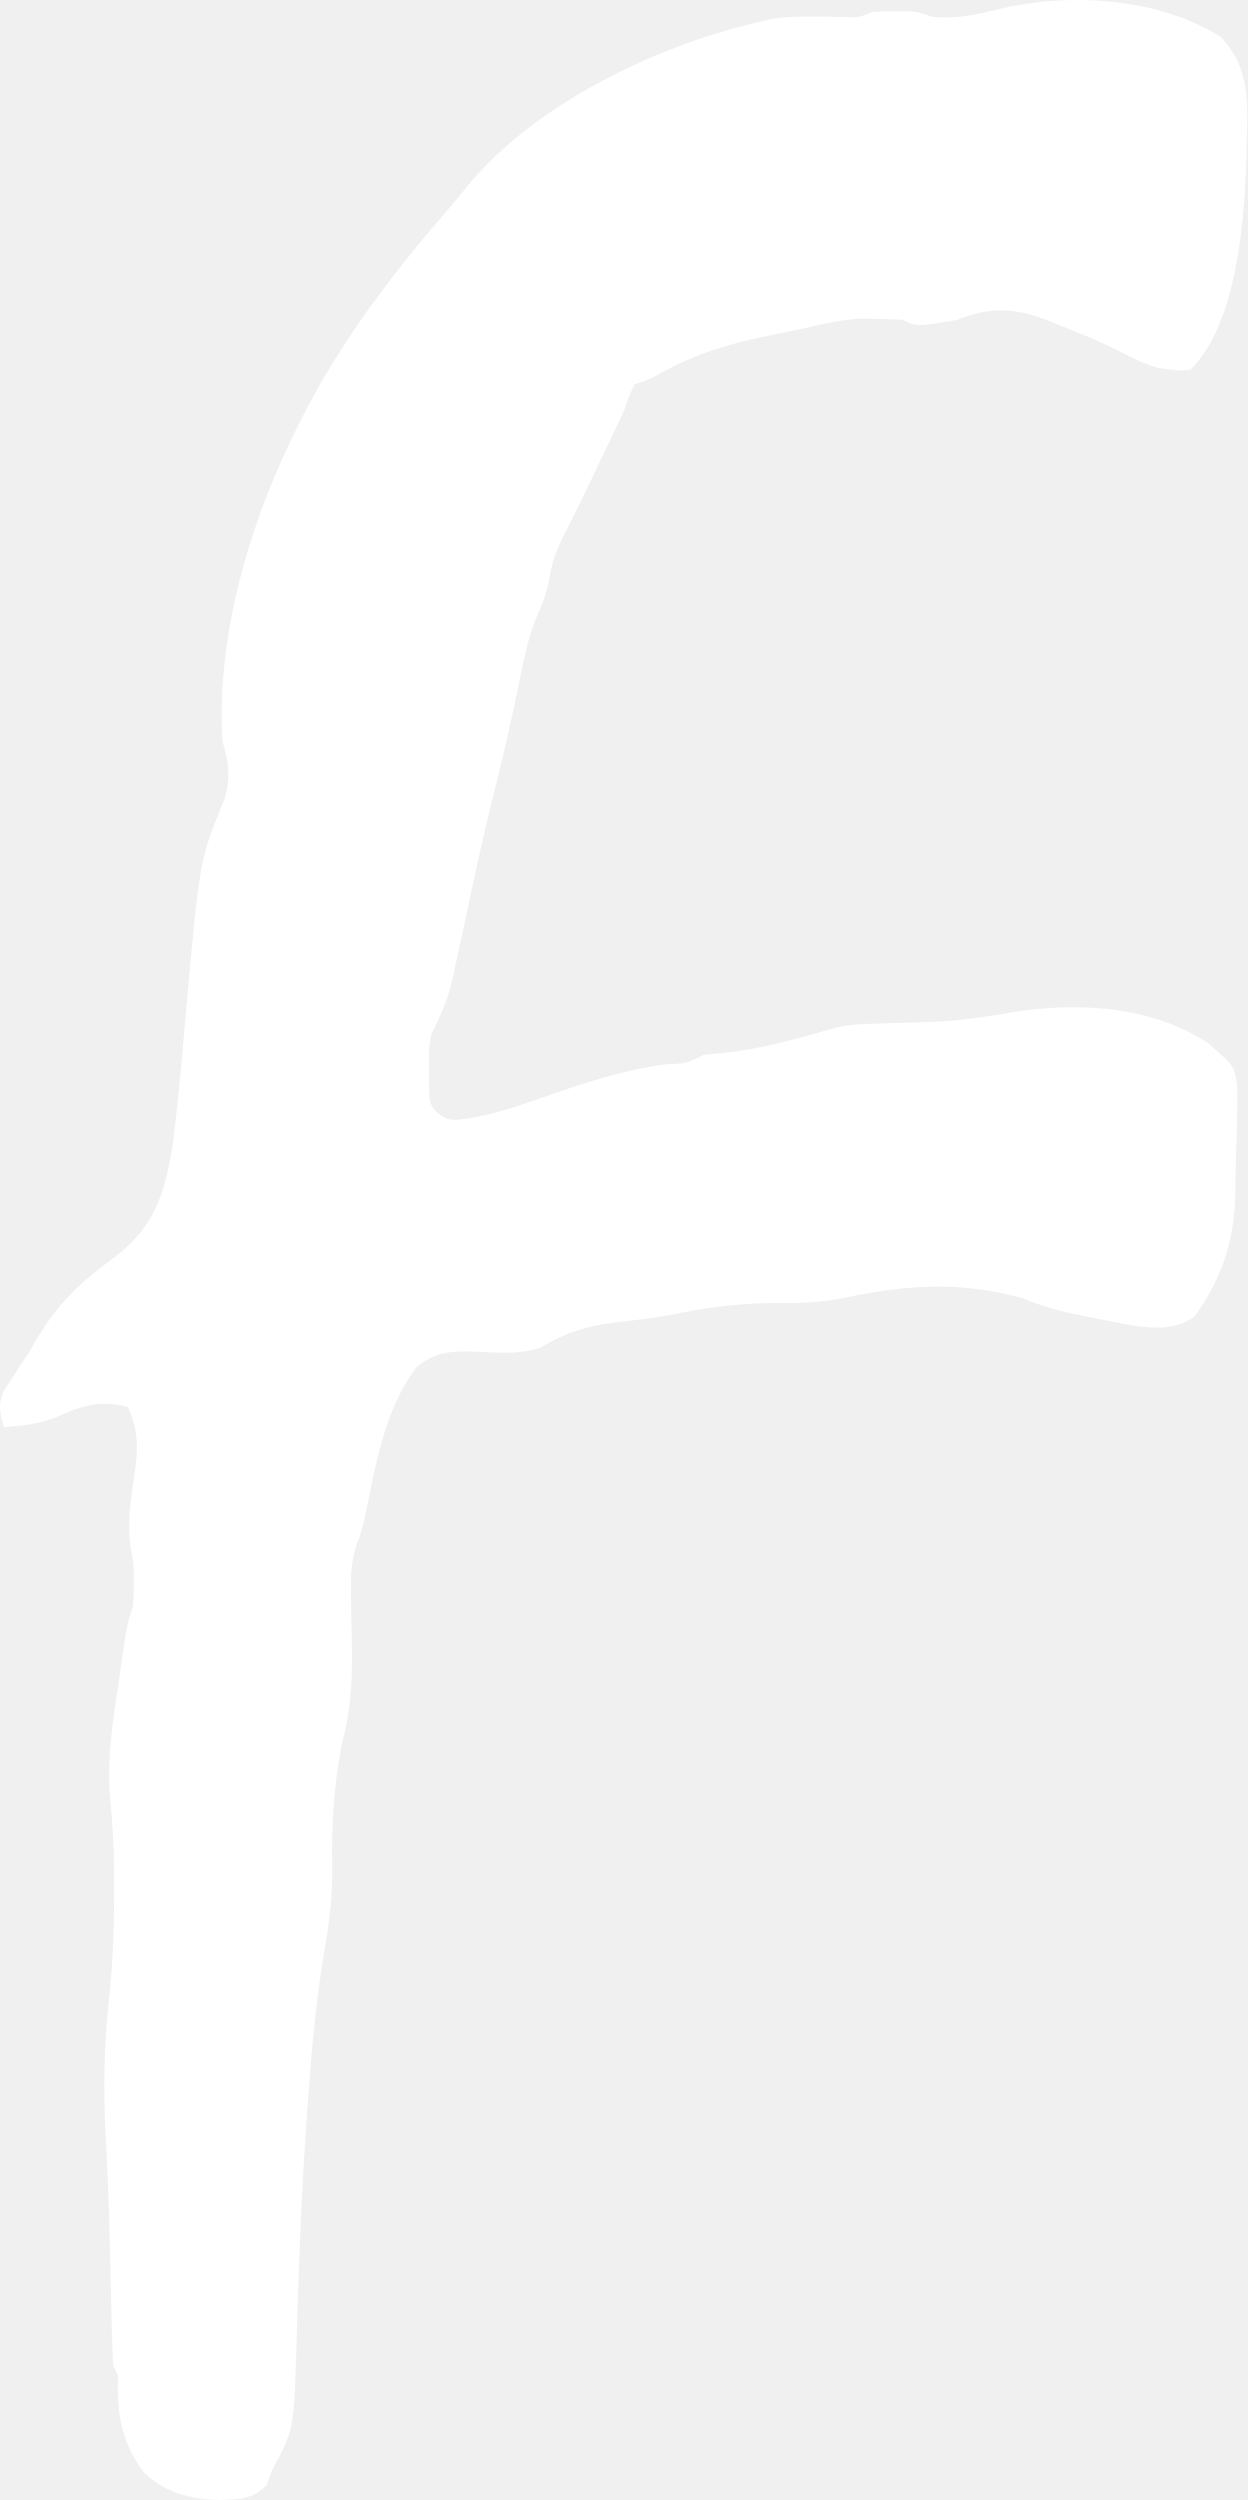
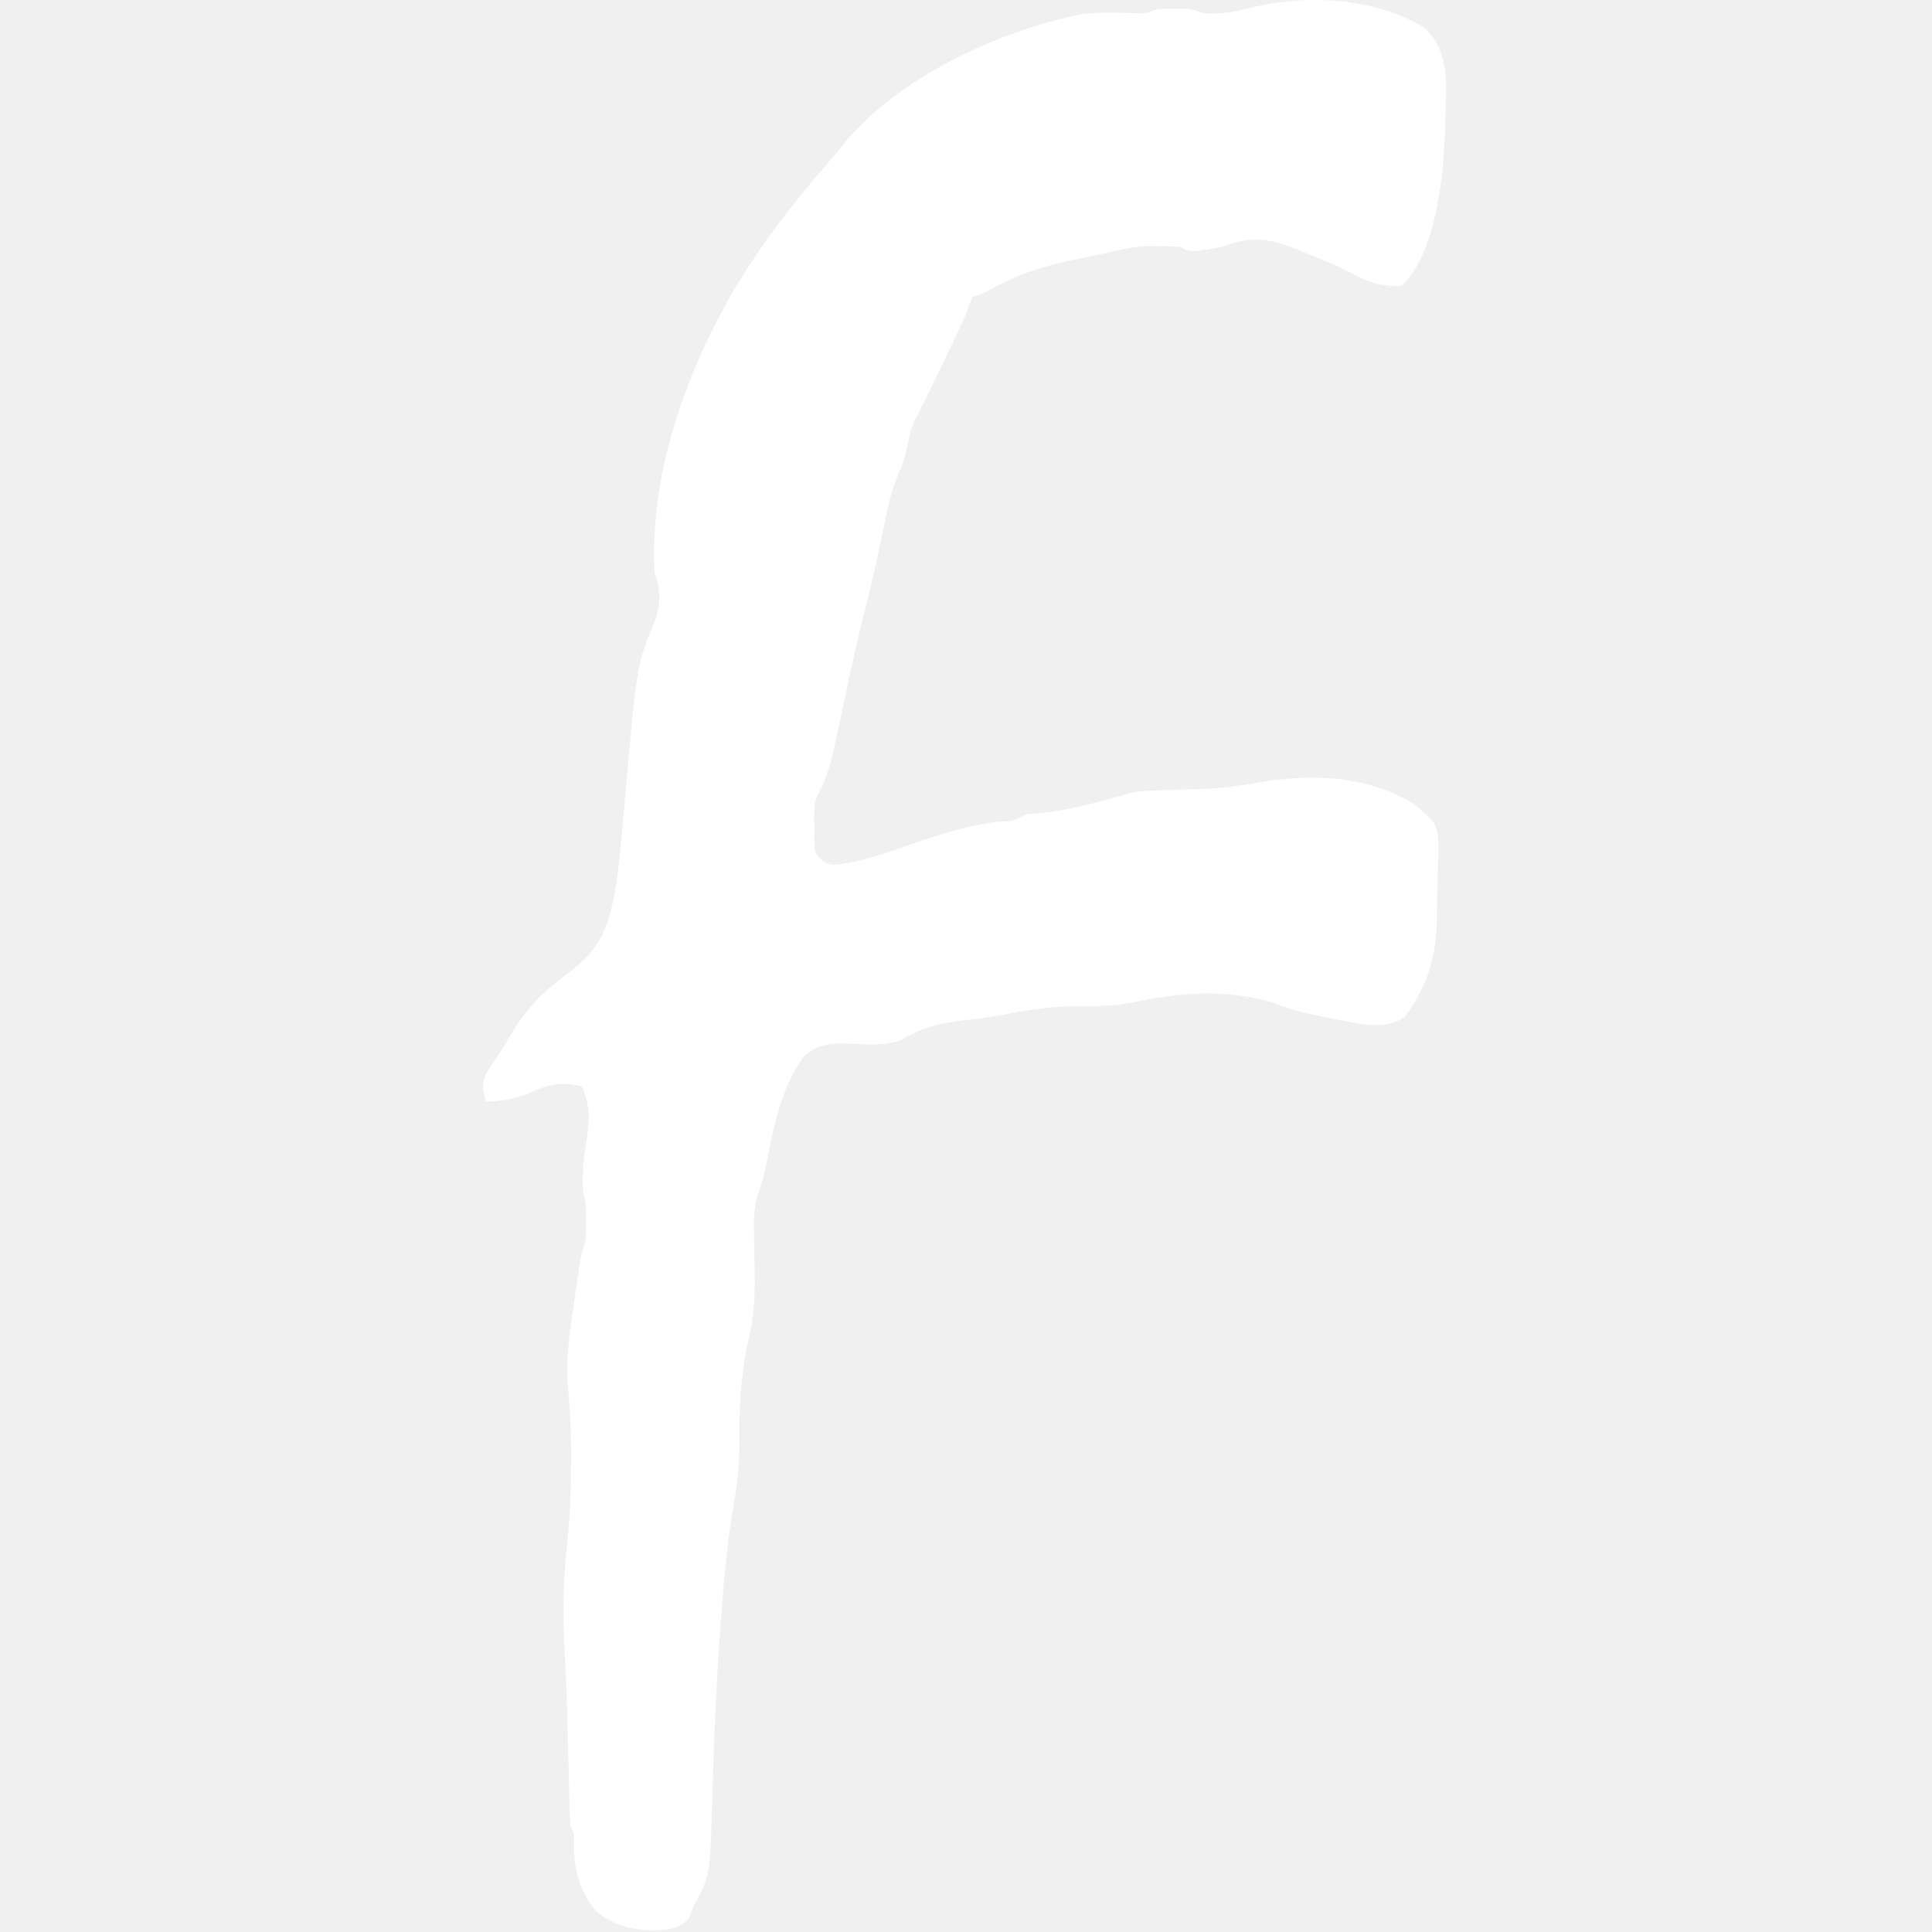
- <svg xmlns="http://www.w3.org/2000/svg" version="1.1" width="251.19" height="503.466" id="svg1">
+ <svg xmlns="http://www.w3.org/2000/svg" version="1.1" width="512" height="512" id="svg1">
  <defs id="defs1" />
-   <path d="m 245.797,7.4 c 6.669,6.836 5.315,15.127 5.215,24.07 -0.322,12.434 -1.873,33.701 -11.215,42.93 -1.98,0.312 -1.98,0.312 -4.188,0 -0.715,-0.083 -1.431,-0.165 -2.168,-0.25 -3.063,-0.869 -5.646,-2.199 -8.466,-3.658 -3.659,-1.833 -7.438,-3.338 -11.241,-4.842 -0.764,-0.316 -1.528,-0.632 -2.314,-0.957 -6.784,-2.681 -11.795,-3.057 -18.623,-0.293 -8.154,1.423 -8.154,1.423 -11,0 -1.851,-0.124 -3.707,-0.176 -5.562,-0.188 -0.991,-0.014 -1.983,-0.028 -3.004,-0.043 -3.513,0.236 -6.691,0.873 -10.107,1.684 -2.233,0.524 -4.468,0.975 -6.721,1.406 -8.463,1.679 -15.731,3.655 -23.32,7.871 -2.285,1.27 -2.285,1.27 -5.285,2.27 -1.114,2.308 -1.114,2.308 -2,5 -0.734,1.607 -1.482,3.207 -2.242,4.801 -0.427,0.895 -0.853,1.791 -1.293,2.713 -0.442,0.924 -0.884,1.847 -1.34,2.799 -0.652,1.368 -0.652,1.368 -1.316,2.764 -1.972,4.13 -3.965,8.239 -6.062,12.307 -1.365,2.713 -2.31,5.162 -2.809,8.18 -0.473,2.812 -1.15,4.904 -2.344,7.531 -2.107,4.763 -3.004,9.759 -4.031,14.844 -1.354,6.589 -2.807,13.134 -4.469,19.652 -1.49,5.856 -2.854,11.73 -4.129,17.637 -0.251,1.158 -0.251,1.158 -0.507,2.339 -0.683,3.159 -1.363,6.318 -2.033,9.48 -0.5,2.354 -1.01,4.705 -1.522,7.056 -0.22,1.059 -0.22,1.059 -0.445,2.14 -0.947,4.309 -2.444,7.853 -4.457,11.758 -0.47,3.552 -0.47,3.552 -0.375,7.188 -0.008,1.21 -0.015,2.421 -0.023,3.668 0.127,3.073 0.127,3.073 1.672,4.847 2.187,1.643 3.071,1.567 5.75,1.2 5.413,-0.807 10.456,-2.52 15.602,-4.34 8.214,-2.845 16.082,-5.525 24.75,-6.625 4.137,-0.188 4.137,-0.188 7.625,-1.938 1.176,-0.103 2.351,-0.206 3.562,-0.312 7.906,-0.778 15.714,-3.049 23.335,-5.231 2.471,-0.537 4.793,-0.636 7.322,-0.703 1.009,-0.032 2.017,-0.063 3.056,-0.096 1.596,-0.047 1.596,-0.047 3.225,-0.096 9.49,-0.292 9.49,-0.292 18.875,-1.625 13.907,-2.708 29.749,-2.252 41.906,5.586 5.422,4.658 5.422,4.658 6.051,8.512 0.1,2.459 0.067,4.88 -0.02,7.339 -0.02,0.887 -0.04,1.774 -0.06,2.688 -0.046,1.799 -0.101,3.599 -0.167,5.397 -0.076,2.257 -0.104,4.508 -0.113,6.767 -0.247,9.539 -2.685,16.755 -8.23,24.539 -4.194,2.972 -9.031,2.318 -13.844,1.527 -1.843,-0.357 -3.685,-0.726 -5.523,-1.105 -1.392,-0.268 -1.392,-0.268 -2.812,-0.541 -4.412,-0.875 -8.407,-1.904 -12.562,-3.646 -12.7,-3.434 -23.23,-2.661 -36,0 -4.194,0.81 -8.042,1.083 -12.312,1 -7.883,-0.054 -15.122,0.826 -22.812,2.473 -3.486,0.639 -6.978,1.007 -10.5,1.402 -6.02,0.76 -10.191,2.035 -15.375,5.125 -4.461,1.487 -9.009,0.968 -13.664,0.785 -4.622,-0.089 -7.639,0.123 -11.336,3.215 -6.52,8.745 -8.236,20.151 -10.409,30.582 -0.591,2.418 -0.591,2.418 -1.65,5.316 -1.018,3.357 -1.14,5.998 -1.065,9.497 0.023,1.805 0.023,1.805 0.047,3.646 0.052,2.503 0.104,5.005 0.156,7.508 0.088,6.842 -0.288,12.857 -2.078,19.451 -1.601,8.372 -2.066,16.364 -1.894,24.844 0.045,5.525 -0.537,10.695 -1.513,16.125 -1.555,9.263 -2.479,18.48 -3.156,27.844 -0.062,0.805 -0.123,1.61 -0.187,2.44 -0.794,10.379 -1.367,20.752 -1.743,31.154 -0.039,1.036 -0.077,2.071 -0.117,3.138 -0.187,5.066 -0.352,10.131 -0.481,15.199 -0.527,17.2 -0.527,17.2 -4.91,25.257 -0.371,1.011 -0.743,2.021 -1.125,3.062 -2.754,2.845 -5.385,2.818 -9.246,3.004 -5.81,-0.147 -10.887,-1.295 -15.309,-5.391 -4.657,-5.911 -5.711,-12.383 -5.32,-19.676 -0.33,-0.66 -0.66,-1.32 -1,-2 -0.145,-2.405 -0.235,-4.785 -0.281,-7.191 -0.018,-0.729 -0.036,-1.457 -0.055,-2.208 -0.059,-2.388 -0.111,-4.776 -0.164,-7.163 -0.077,-3.306 -0.157,-6.612 -0.238,-9.918 -0.02,-0.821 -0.04,-1.643 -0.061,-2.489 -0.149,-5.8 -0.415,-11.588 -0.729,-17.382 -0.508,-9.598 -0.289,-18.771 0.759,-28.324 0.754,-7.141 0.966,-14.208 0.957,-21.387 5.64e-4,-0.998 0.001,-1.997 0.002,-3.025 -0.037,-5.118 -0.297,-10.121 -0.818,-15.213 -0.617,-7.446 0.368,-14.469 1.504,-21.824 0.187,-1.299 0.374,-2.599 0.566,-3.938 1.376,-9.391 1.376,-9.391 2.559,-12.938 0.093,-1.414 0.13,-2.833 0.125,-4.25 0.003,-0.727 0.005,-1.454 0.008,-2.203 -0.087,-2.674 -0.087,-2.674 -0.707,-5.777 -0.59,-5.222 0.214,-10.016 0.99,-15.186 0.635,-4.774 0.555,-8.038 -1.416,-12.584 -5.84,-1.524 -9.041,-0.411 -14.488,2.008 -3.525,1.393 -6.746,1.713 -10.512,1.992 -0.846,-2.873 -1.231,-4.442 -0.066,-7.254 0.744,-1.143 0.744,-1.143 1.504,-2.309 0.847,-1.301 0.847,-1.301 1.711,-2.629 0.611,-0.927 1.222,-1.854 1.852,-2.809 0.855,-1.468 0.855,-1.468 1.727,-2.965 4.083,-6.75 8.418,-11.033 14.683,-15.604 8.798,-6.438 10.855,-12.806 12.59,-23.431 1.174,-9.134 1.91,-18.326 2.727,-27.497 2.674,-29.668 2.674,-29.668 7.384,-41.231 1.623,-4.148 1.275,-8.113 -0.111,-12.272 -1.413,-23.495 6.86,-48.631 18,-69 0.471,-0.868 0.941,-1.735 1.426,-2.629 7.101,-12.379 15.846,-23.891 25.199,-34.637 1.531,-1.763 3.026,-3.558 4.473,-5.391 C 108.132,20.202 134.643,7.962 156.472,3.63 c 4.421,-0.438 8.849,-0.314 13.285,-0.203 3.086,0.128 3.086,0.128 6.039,-1.027 1.498,-0.092 2.999,-0.13 4.5,-0.125 0.773,-0.003 1.547,-0.005 2.344,-0.008 2.156,0.133 2.156,0.133 5.156,1.133 4.692,0.408 8.442,-0.313 13,-1.5 14.367,-3.456 32.132,-2.521 45,5.5 z" fill="#ffffff" id="path1" />
+   <path d="m 377.742,7.519 c 6.776,6.945 5.4,15.37 5.299,24.457 -0.328,12.633 -1.903,34.242 -11.395,43.619 -2.012,0.318 -2.012,0.318 -4.255,0 -0.727,-0.084 -1.454,-0.168 -2.203,-0.254 -3.112,-0.883 -5.737,-2.234 -8.601,-3.717 -3.718,-1.863 -7.557,-3.392 -11.422,-4.92 -0.776,-0.321 -1.552,-0.642 -2.352,-0.972 -6.893,-2.724 -11.985,-3.106 -18.922,-0.298 -8.285,1.446 -8.285,1.446 -11.177,0 -1.881,-0.126 -3.767,-0.178 -5.652,-0.191 -1.007,-0.014 -2.014,-0.029 -3.052,-0.044 -3.57,0.24 -6.798,0.887 -10.269,1.711 -2.269,0.533 -4.54,0.991 -6.829,1.428 -8.599,1.706 -15.983,3.713 -23.695,7.997 -2.322,1.29 -2.322,1.29 -5.37,2.306 -1.132,2.345 -1.132,2.345 -2.032,5.08 -0.745,1.632 -1.505,3.258 -2.278,4.878 -0.434,0.91 -0.867,1.819 -1.314,2.756 -0.449,0.938 -0.898,1.877 -1.361,2.844 -0.662,1.39 -0.662,1.39 -1.338,2.808 -2.003,4.196 -4.028,8.372 -6.16,12.504 -1.387,2.757 -2.347,5.244 -2.854,8.311 -0.481,2.857 -1.168,4.983 -2.381,7.652 -2.14,4.84 -3.052,9.916 -4.096,15.082 -1.376,6.695 -2.852,13.344 -4.54,19.968 -1.514,5.95 -2.9,11.918 -4.195,17.92 -0.255,1.177 -0.255,1.177 -0.515,2.377 -0.694,3.209 -1.385,6.419 -2.066,9.632 -0.508,2.391 -1.027,4.781 -1.547,7.169 -0.224,1.076 -0.224,1.076 -0.452,2.175 -0.963,4.378 -2.483,7.979 -4.529,11.947 -0.478,3.609 -0.478,3.609 -0.381,7.303 -0.008,1.23 -0.016,2.46 -0.024,3.727 0.129,3.122 0.129,3.122 1.699,4.925 2.222,1.669 3.121,1.592 5.842,1.219 5.5,-0.82 10.624,-2.56 15.852,-4.41 8.345,-2.891 16.34,-5.614 25.147,-6.731 4.203,-0.191 4.203,-0.191 7.747,-1.969 1.194,-0.105 2.389,-0.21 3.62,-0.318 8.033,-0.79 15.966,-3.098 23.709,-5.315 2.511,-0.545 4.87,-0.646 7.439,-0.714 1.025,-0.032 2.049,-0.064 3.105,-0.097 1.622,-0.048 1.622,-0.048 3.277,-0.097 9.642,-0.296 9.642,-0.296 19.178,-1.651 14.13,-2.751 30.226,-2.288 42.579,5.676 5.509,4.732 5.509,4.732 6.148,8.649 0.101,2.498 0.068,4.958 -0.02,7.457 -0.02,0.901 -0.04,1.802 -0.061,2.731 -0.046,1.828 -0.103,3.656 -0.17,5.484 -0.077,2.294 -0.105,4.581 -0.115,6.875 -0.251,9.692 -2.728,17.024 -8.363,24.933 -4.261,3.019 -9.176,2.355 -14.066,1.552 -1.873,-0.363 -3.744,-0.737 -5.612,-1.123 -1.415,-0.272 -1.415,-0.272 -2.858,-0.55 -4.483,-0.889 -8.542,-1.934 -12.764,-3.705 -12.904,-3.49 -23.603,-2.704 -36.578,0 -4.262,0.823 -8.171,1.101 -12.51,1.016 -8.009,-0.054 -15.365,0.84 -23.179,2.512 -3.542,0.65 -7.09,1.024 -10.669,1.425 -6.117,0.772 -10.355,2.067 -15.622,5.207 -4.533,1.511 -9.154,0.983 -13.883,0.798 -4.696,-0.09 -7.761,0.125 -11.518,3.266 -6.624,8.886 -8.369,20.475 -10.576,31.072 -0.6,2.457 -0.6,2.457 -1.677,5.402 -1.034,3.411 -1.159,6.094 -1.083,9.649 0.024,1.834 0.024,1.834 0.048,3.705 0.053,2.543 0.106,5.086 0.159,7.628 0.089,6.951 -0.293,13.063 -2.111,19.763 -1.627,8.506 -2.099,16.627 -1.924,25.243 0.045,5.614 -0.546,10.867 -1.537,16.383 -1.58,9.412 -2.519,18.777 -3.207,28.291 -0.063,0.818 -0.125,1.636 -0.19,2.479 -0.807,10.545 -1.389,21.085 -1.771,31.654 -0.039,1.052 -0.079,2.104 -0.119,3.188 -0.19,5.147 -0.357,10.294 -0.488,15.443 -0.535,17.476 -0.535,17.476 -4.989,25.662 -0.377,1.027 -0.754,2.054 -1.143,3.112 -2.798,2.891 -5.472,2.864 -9.395,3.052 -5.903,-0.149 -11.062,-1.316 -15.554,-5.477 -4.732,-6.005 -5.803,-12.582 -5.406,-19.992 -0.335,-0.671 -0.671,-1.341 -1.016,-2.032 -0.148,-2.443 -0.238,-4.861 -0.286,-7.307 -0.018,-0.74 -0.037,-1.48 -0.056,-2.243 -0.06,-2.426 -0.113,-4.852 -0.166,-7.278 -0.078,-3.359 -0.159,-6.718 -0.242,-10.077 -0.02,-0.835 -0.041,-1.669 -0.062,-2.529 -0.152,-5.893 -0.421,-11.774 -0.74,-17.661 -0.516,-9.752 -0.294,-19.073 0.771,-28.778 0.766,-7.256 0.981,-14.436 0.972,-21.731 5.8e-4,-1.014 0.001,-2.029 0.002,-3.074 -0.037,-5.2 -0.302,-10.284 -0.831,-15.457 -0.627,-7.566 0.374,-14.701 1.528,-22.175 0.19,-1.32 0.38,-2.64 0.576,-4.001 1.399,-9.542 1.399,-9.542 2.6,-13.145 0.095,-1.437 0.132,-2.878 0.127,-4.318 0.003,-0.739 0.005,-1.477 0.008,-2.239 -0.088,-2.717 -0.088,-2.717 -0.718,-5.87 -0.599,-5.306 0.217,-10.177 1.006,-15.429 0.645,-4.85 0.564,-8.167 -1.439,-12.786 -5.934,-1.548 -9.186,-0.418 -14.721,2.04 -3.582,1.415 -6.855,1.741 -10.68,2.024 -0.86,-2.92 -1.251,-4.513 -0.068,-7.37 0.756,-1.161 0.756,-1.161 1.528,-2.346 0.861,-1.322 0.861,-1.322 1.738,-2.671 0.621,-0.942 1.242,-1.883 1.881,-2.854 0.868,-1.491 0.868,-1.491 1.754,-3.012 4.149,-6.858 8.553,-11.21 14.919,-15.855 8.94,-6.542 11.029,-13.012 12.792,-23.807 1.193,-9.28 1.94,-18.62 2.771,-27.938 2.717,-30.144 2.717,-30.144 7.503,-41.893 1.649,-4.214 1.296,-8.244 -0.113,-12.469 -1.436,-23.872 6.97,-49.412 18.289,-70.108 0.478,-0.881 0.956,-1.763 1.449,-2.671 7.214,-12.577 16.1,-24.275 25.604,-35.193 1.556,-1.791 3.074,-3.615 4.544,-5.477 14.466,-17.823 41.403,-30.26 63.583,-34.661 4.492,-0.445 8.991,-0.319 13.498,-0.206 3.135,0.13 3.135,0.13 6.136,-1.044 1.522,-0.094 3.048,-0.132 4.572,-0.127 0.786,-0.003 1.572,-0.005 2.381,-0.008 2.191,0.135 2.191,0.135 5.239,1.151 4.768,0.415 8.578,-0.318 13.209,-1.524 14.598,-3.511 32.648,-2.562 45.722,5.588 z" fill="#ffffff" id="path1" style="stroke-width:1.016" />
</svg>
